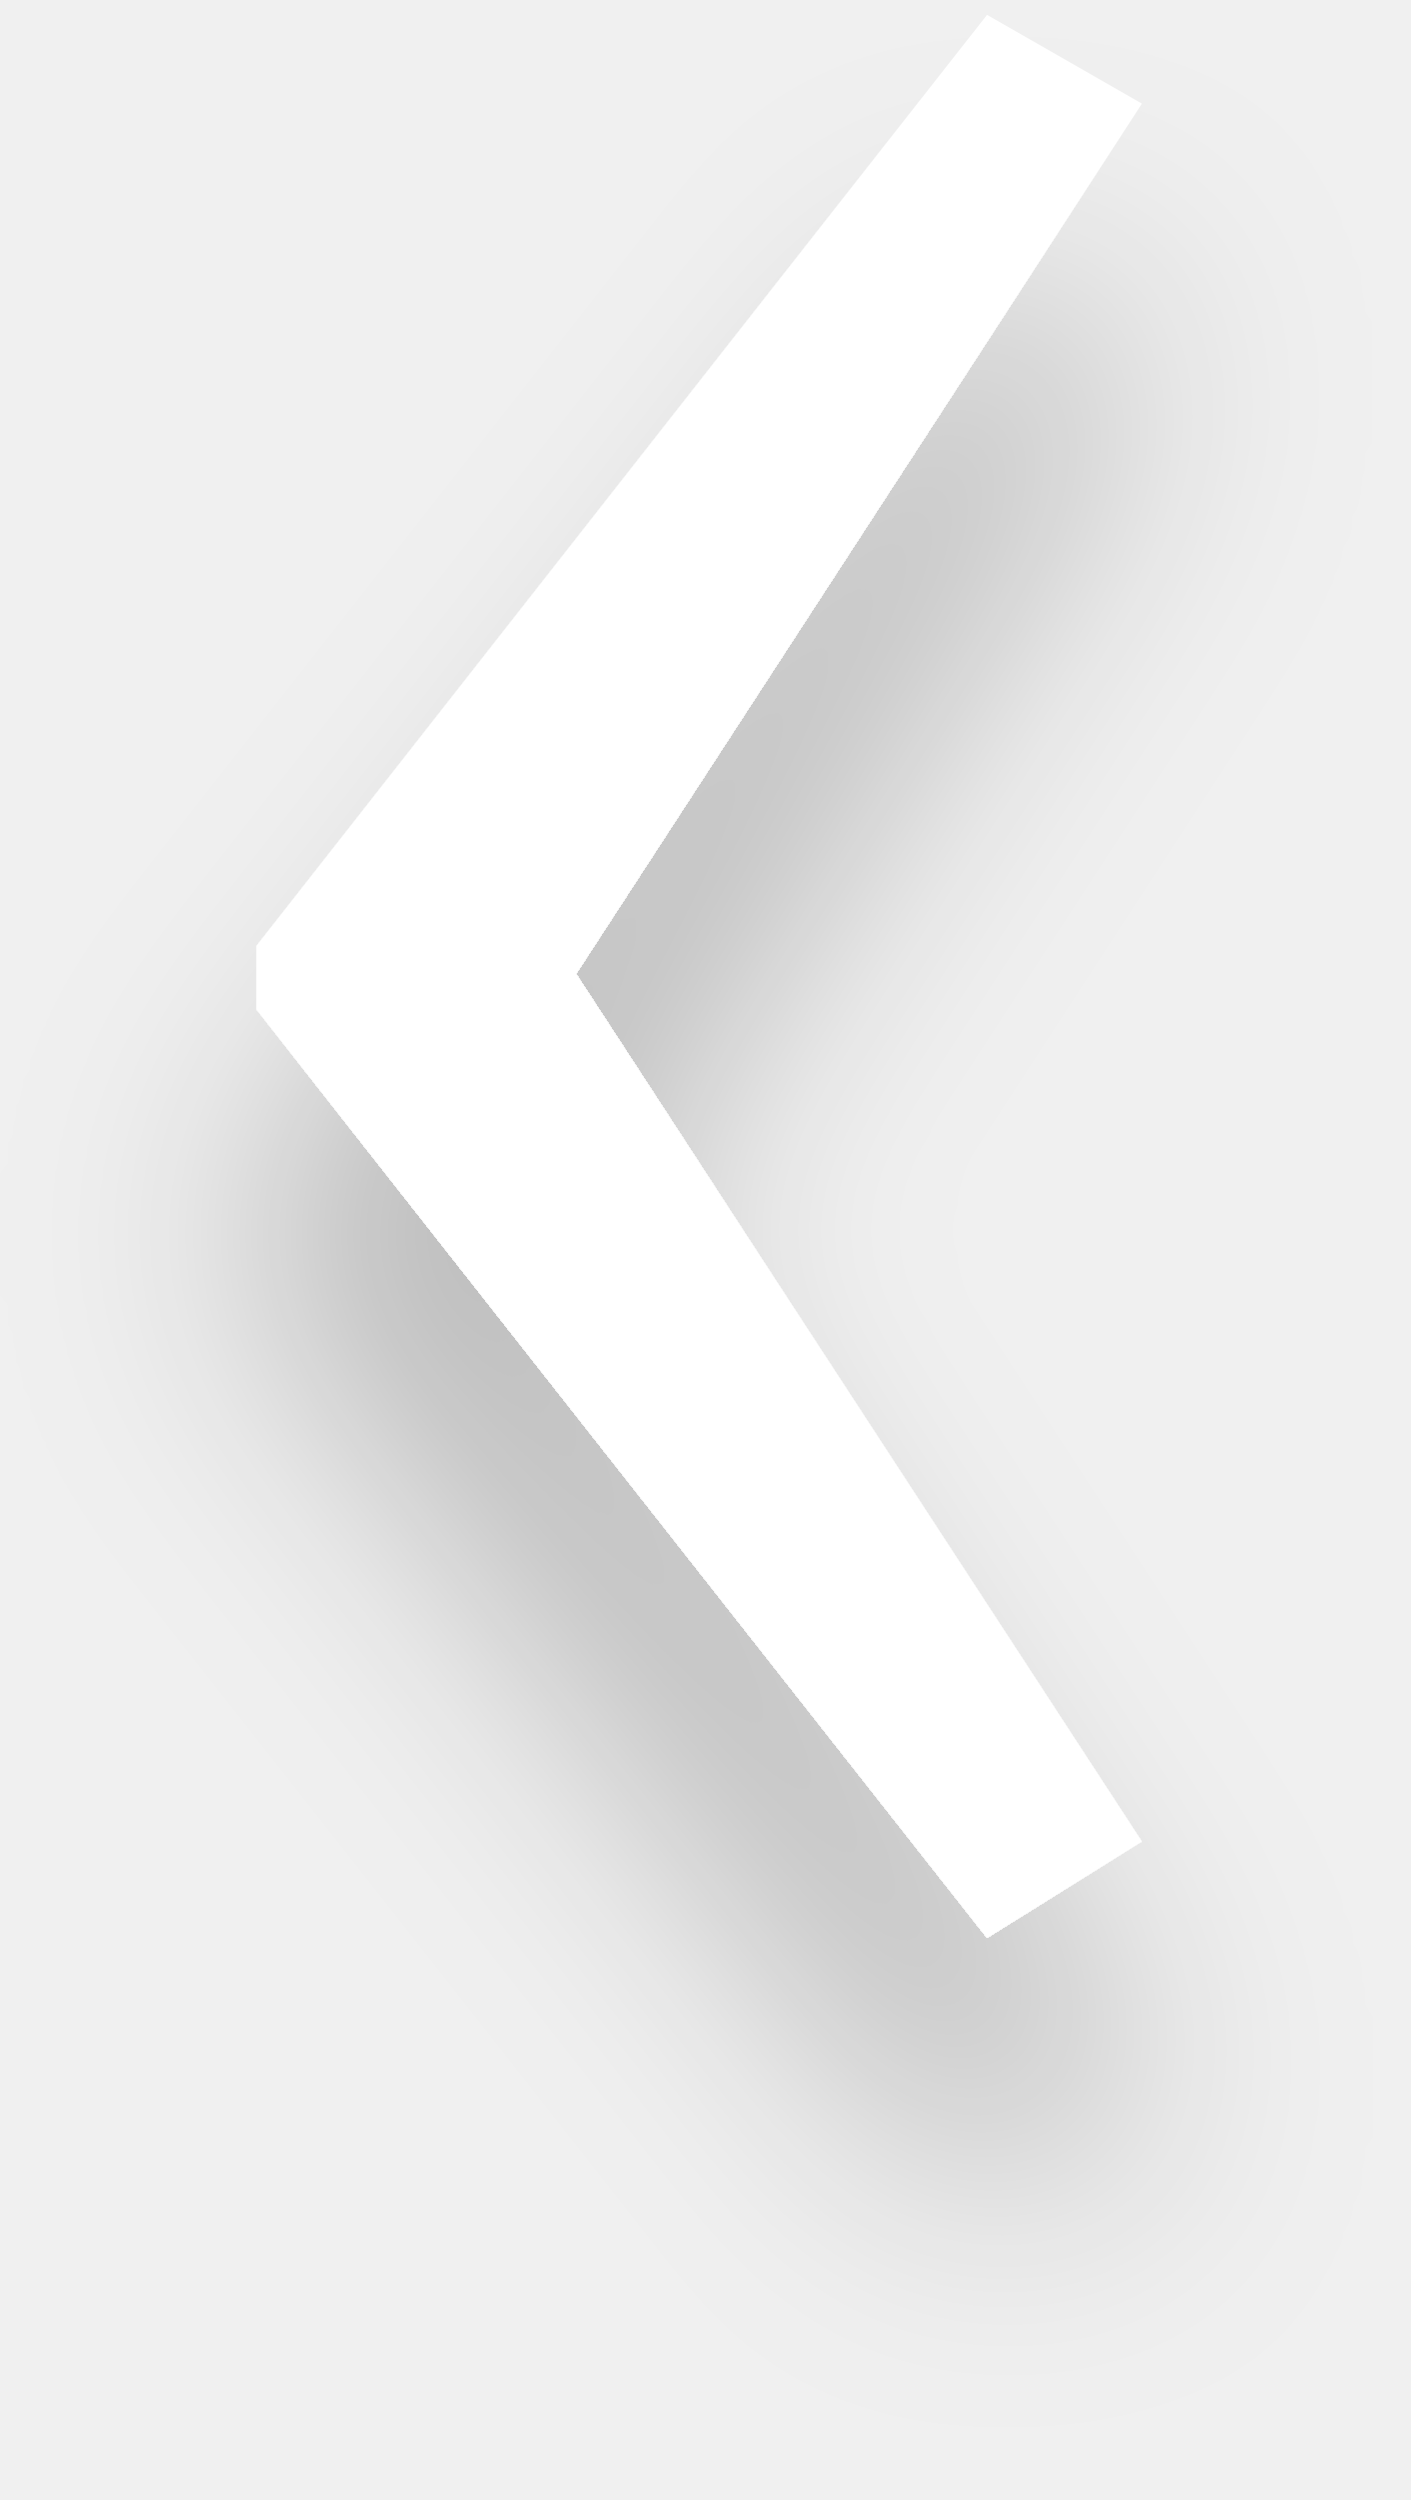
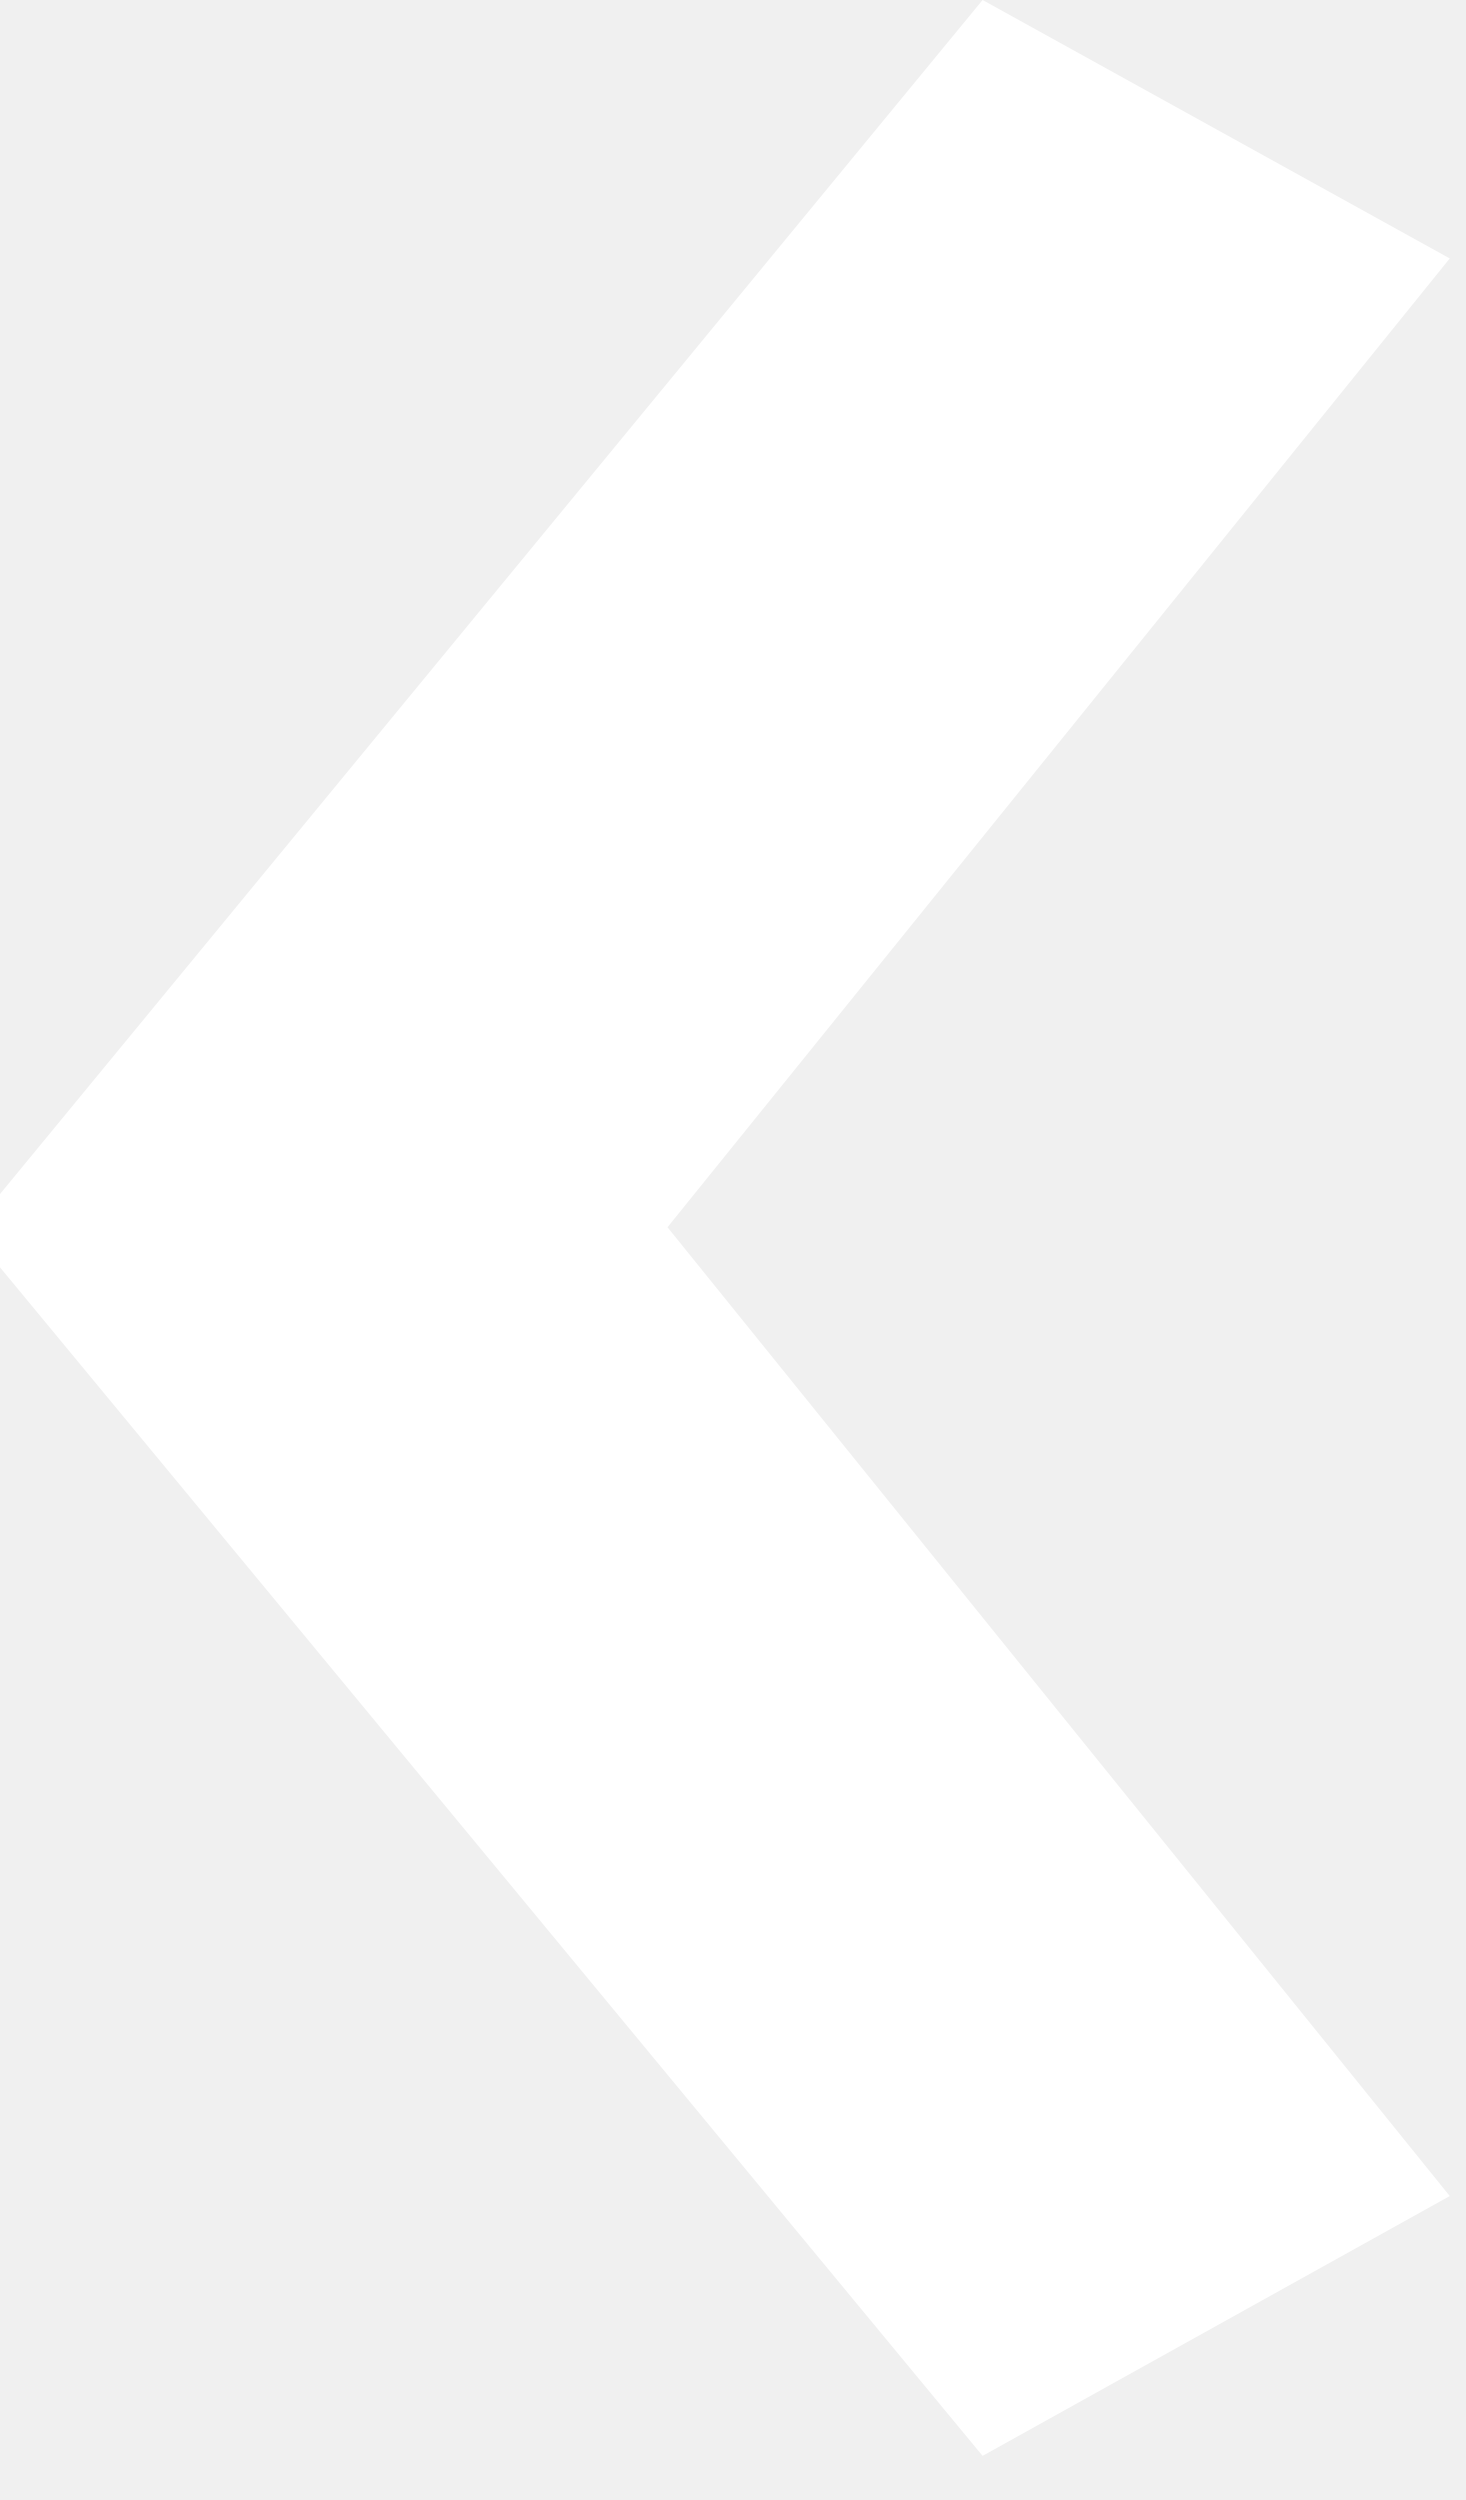
- <svg xmlns="http://www.w3.org/2000/svg" width="22" height="39" viewBox="0 0 22 39" fill="none">
-   <g filter="url(#filter0_d_370_79)">
-     <path d="M15.398 0.232L4 14.757V15.747L15.398 30.232L17.813 28.728L8.987 15.193L17.813 1.617L15.398 0.232Z" fill="white" />
+ <svg xmlns="http://www.w3.org/2000/svg" width="100%" height="100%" viewBox="0 0 17 29" version="1.1" xml:space="preserve" style="fill-rule:evenodd;clip-rule:evenodd;stroke-linejoin:round;stroke-miterlimit:2;">
+   <g>
+     <path d="M0,13.851l11.398,-13.851l5.419,2.998l-9.074,11.238l9.074,11.238l-5.419,3.014l-11.398,-13.787l0,-0.85Z" style="fill:#fff;fill-rule:nonzero;" />
  </g>
-   <defs>
-     <filter id="filter0_d_370_79" x="0" y="0.232" width="21.813" height="38" filterUnits="userSpaceOnUse" color-interpolation-filters="sRGB">
-       <feFlood flood-opacity="0" result="BackgroundImageFix" />
-       <feColorMatrix in="SourceAlpha" type="matrix" values="0 0 0 0 0 0 0 0 0 0 0 0 0 0 0 0 0 0 127 0" result="hardAlpha" />
-       <feOffset dy="4" />
-       <feGaussianBlur stdDeviation="2" />
-       <feComposite in2="hardAlpha" operator="out" />
-       <feColorMatrix type="matrix" values="0 0 0 0 0 0 0 0 0 0 0 0 0 0 0 0 0 0 0.25 0" />
-       <feBlend mode="normal" in2="BackgroundImageFix" result="effect1_dropShadow_370_79" />
-       <feBlend mode="normal" in="SourceGraphic" in2="effect1_dropShadow_370_79" result="shape" />
-     </filter>
-   </defs>
</svg>
